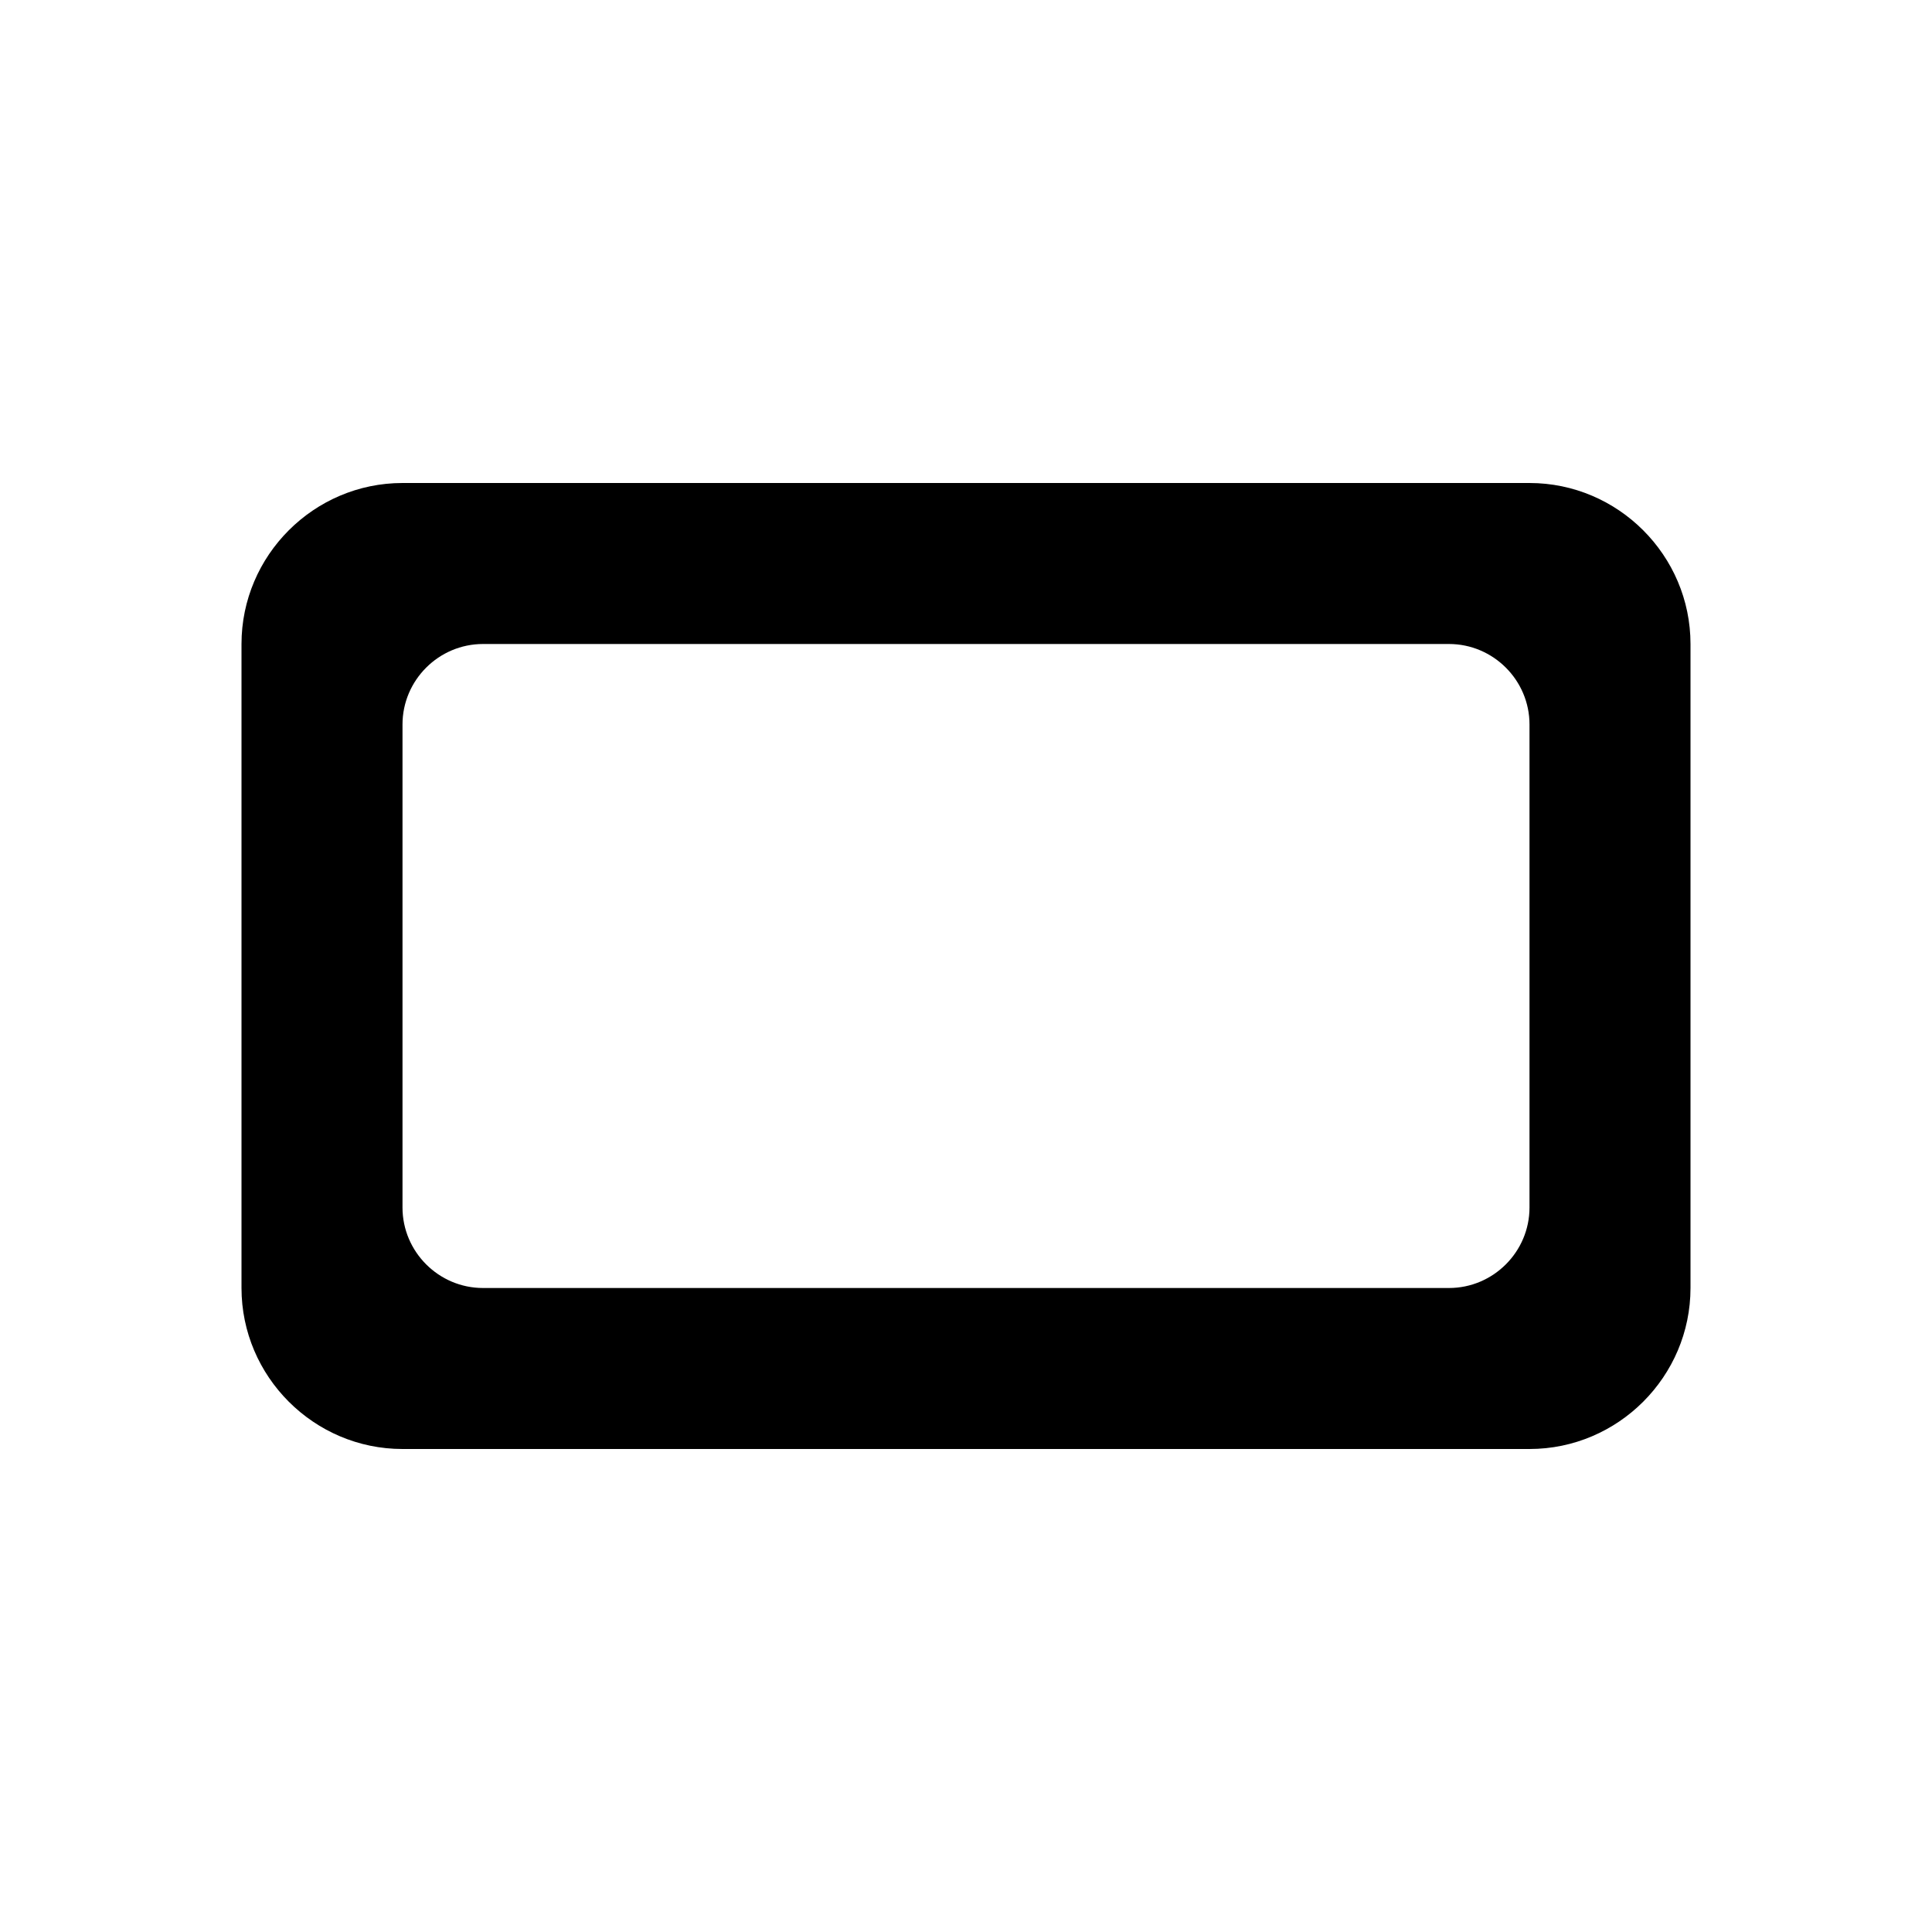
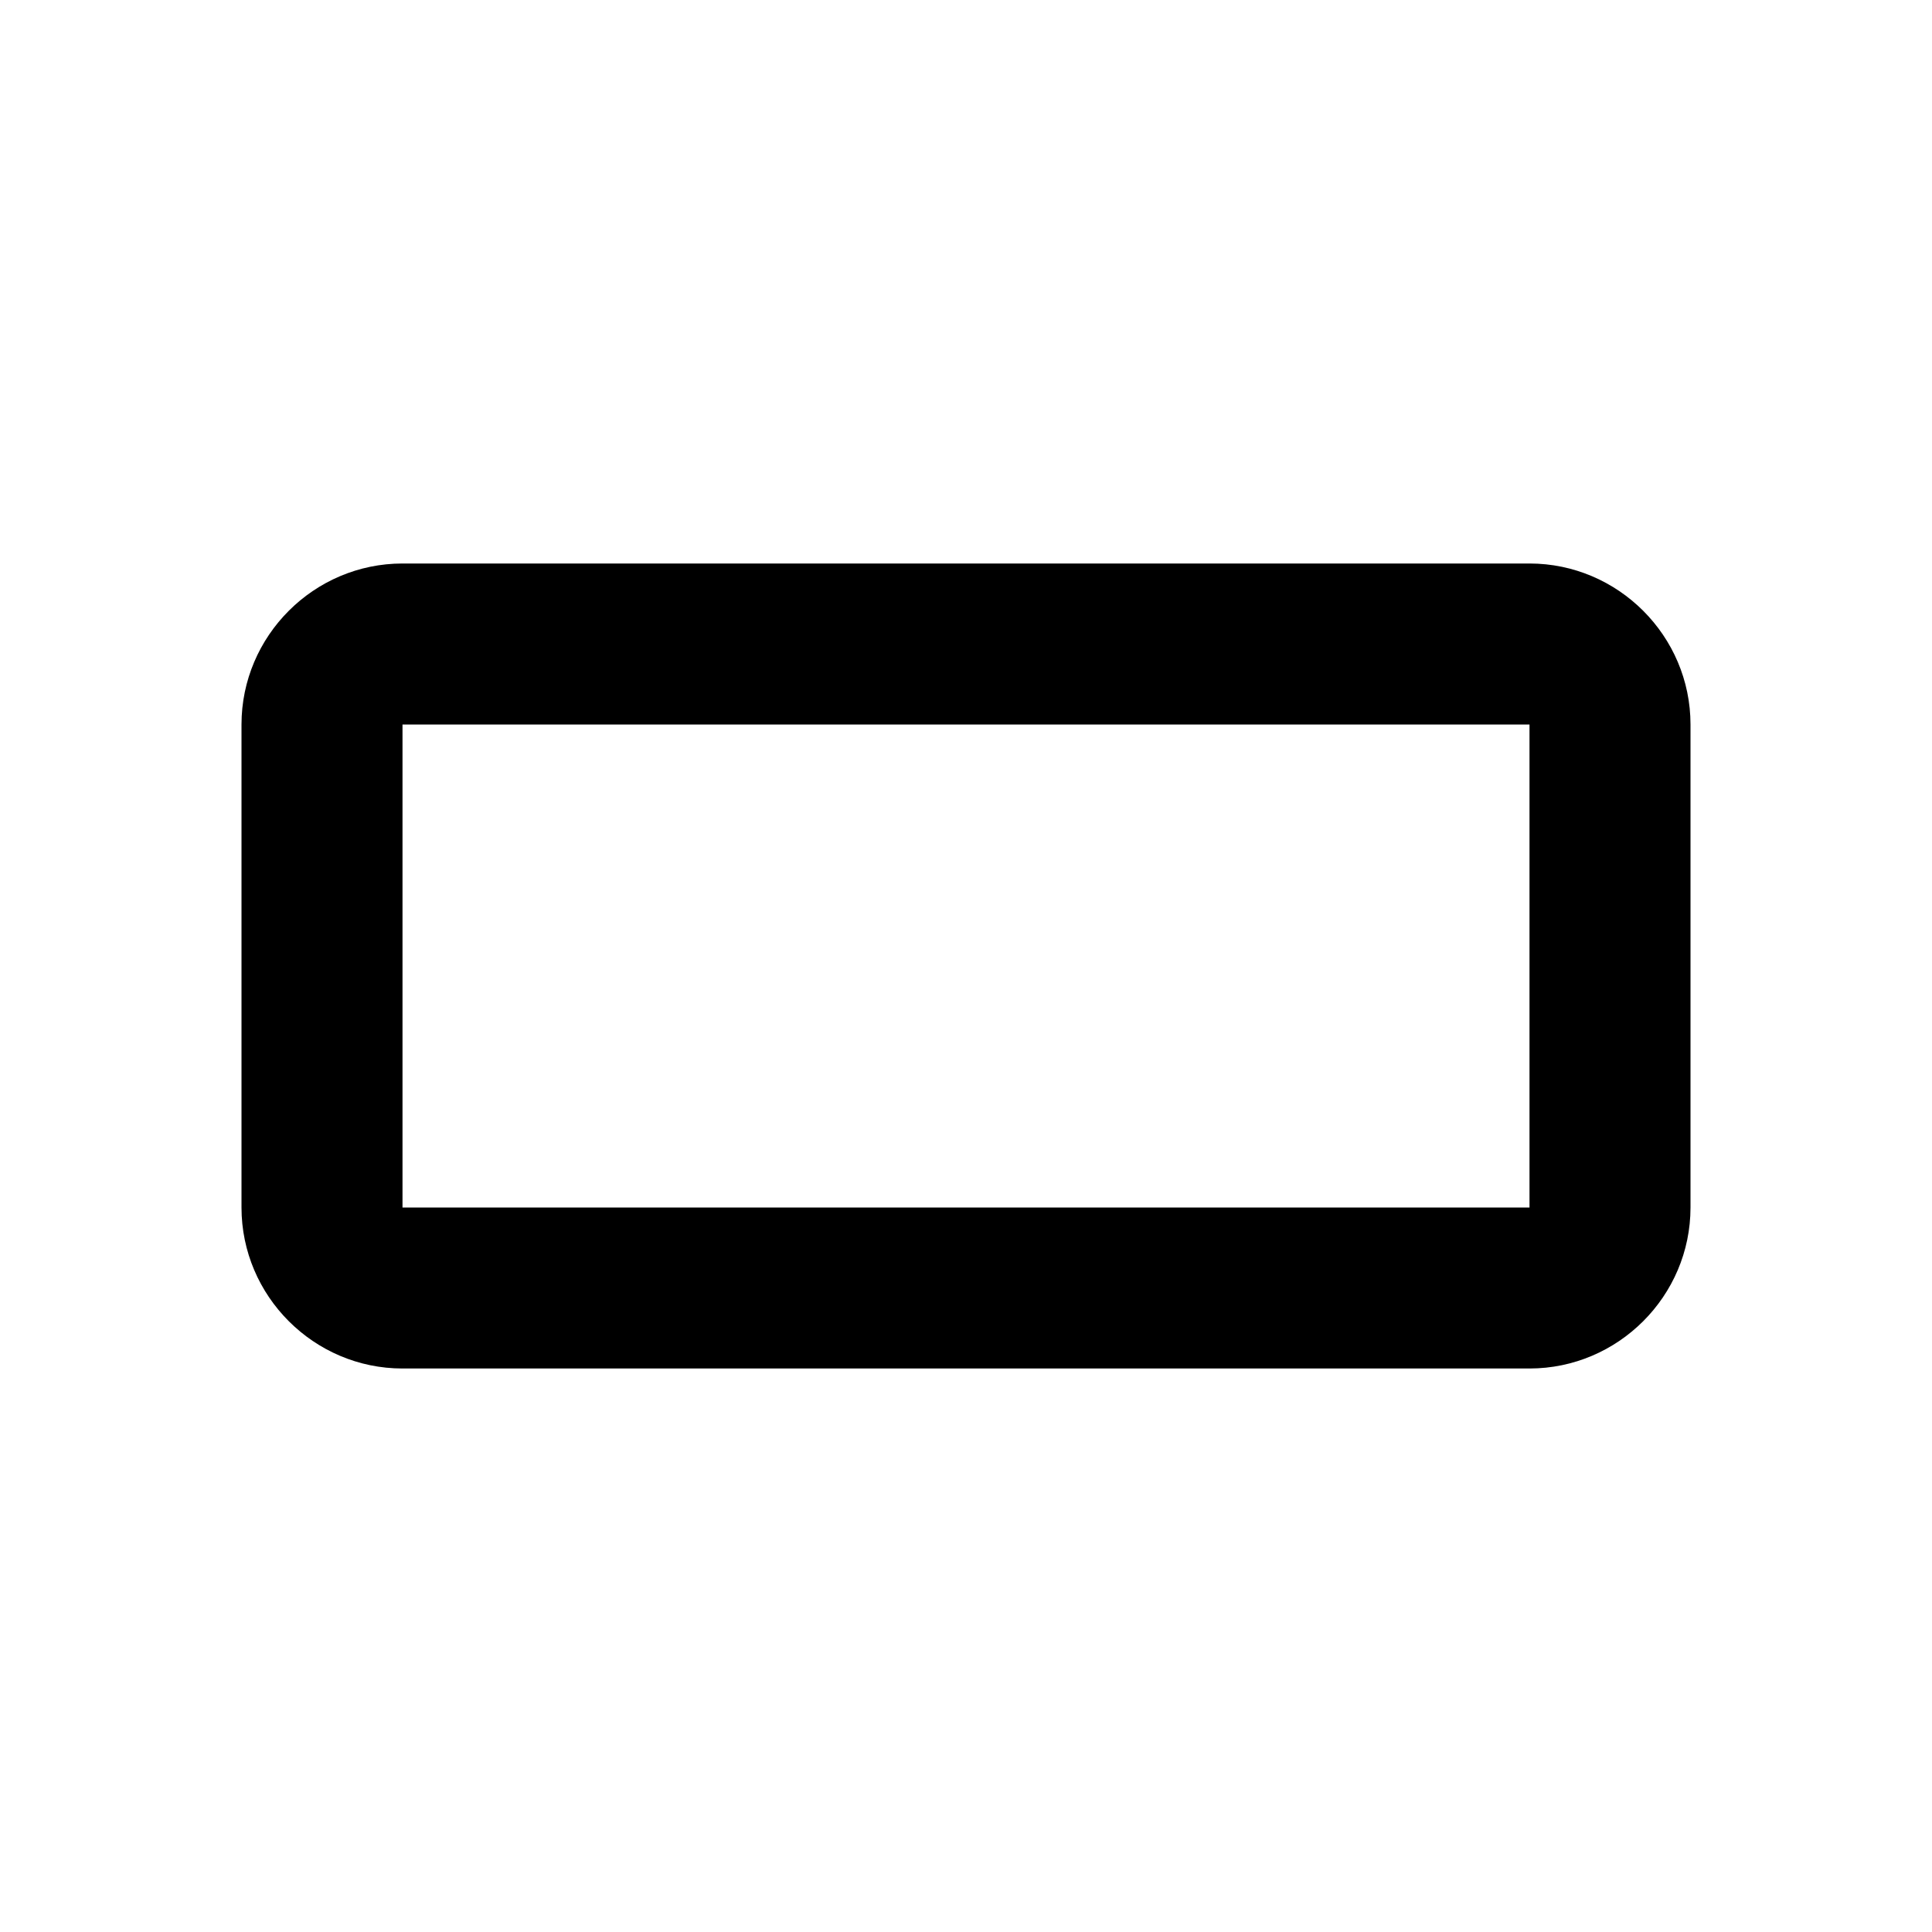
- <svg xmlns="http://www.w3.org/2000/svg" height="24" viewBox="0 0 24 24" width="24">
-   <path d="M0 0h24v24H0V0z" fill="none" />
-   <path d="M19 6H5c-1.1 0-2 .9-2 2v8c0 1.1.9 2 2 2h14c1.1 0 2-.9 2-2V8c0-1.1-.9-2-2-2zm-1 10H6c-.55 0-1-.45-1-1V9c0-.55.45-1 1-1h12c.55 0 1 .45 1 1v6c0 .55-.45 1-1 1z" />
+ <svg xmlns="http://www.w3.org/2000/svg" enable-background="new 0 0 24 24" height="24" viewBox="0 0 24 24" width="24">
+   <g>
+     <rect fill="none" height="24" width="24" />
+   </g>
+   <g>
+     <g>
+       <g>
+         <path d="M19,7H5C3.9,7,3,7.9,3,9v6c0,1.1,0.9,2,2,2h14c1.1,0,2-0.9,2-2V9C21,7.9,20.1,7,19,7z M19,15H5V9h14V15z" />
+       </g>
+     </g>
+   </g>
</svg>
